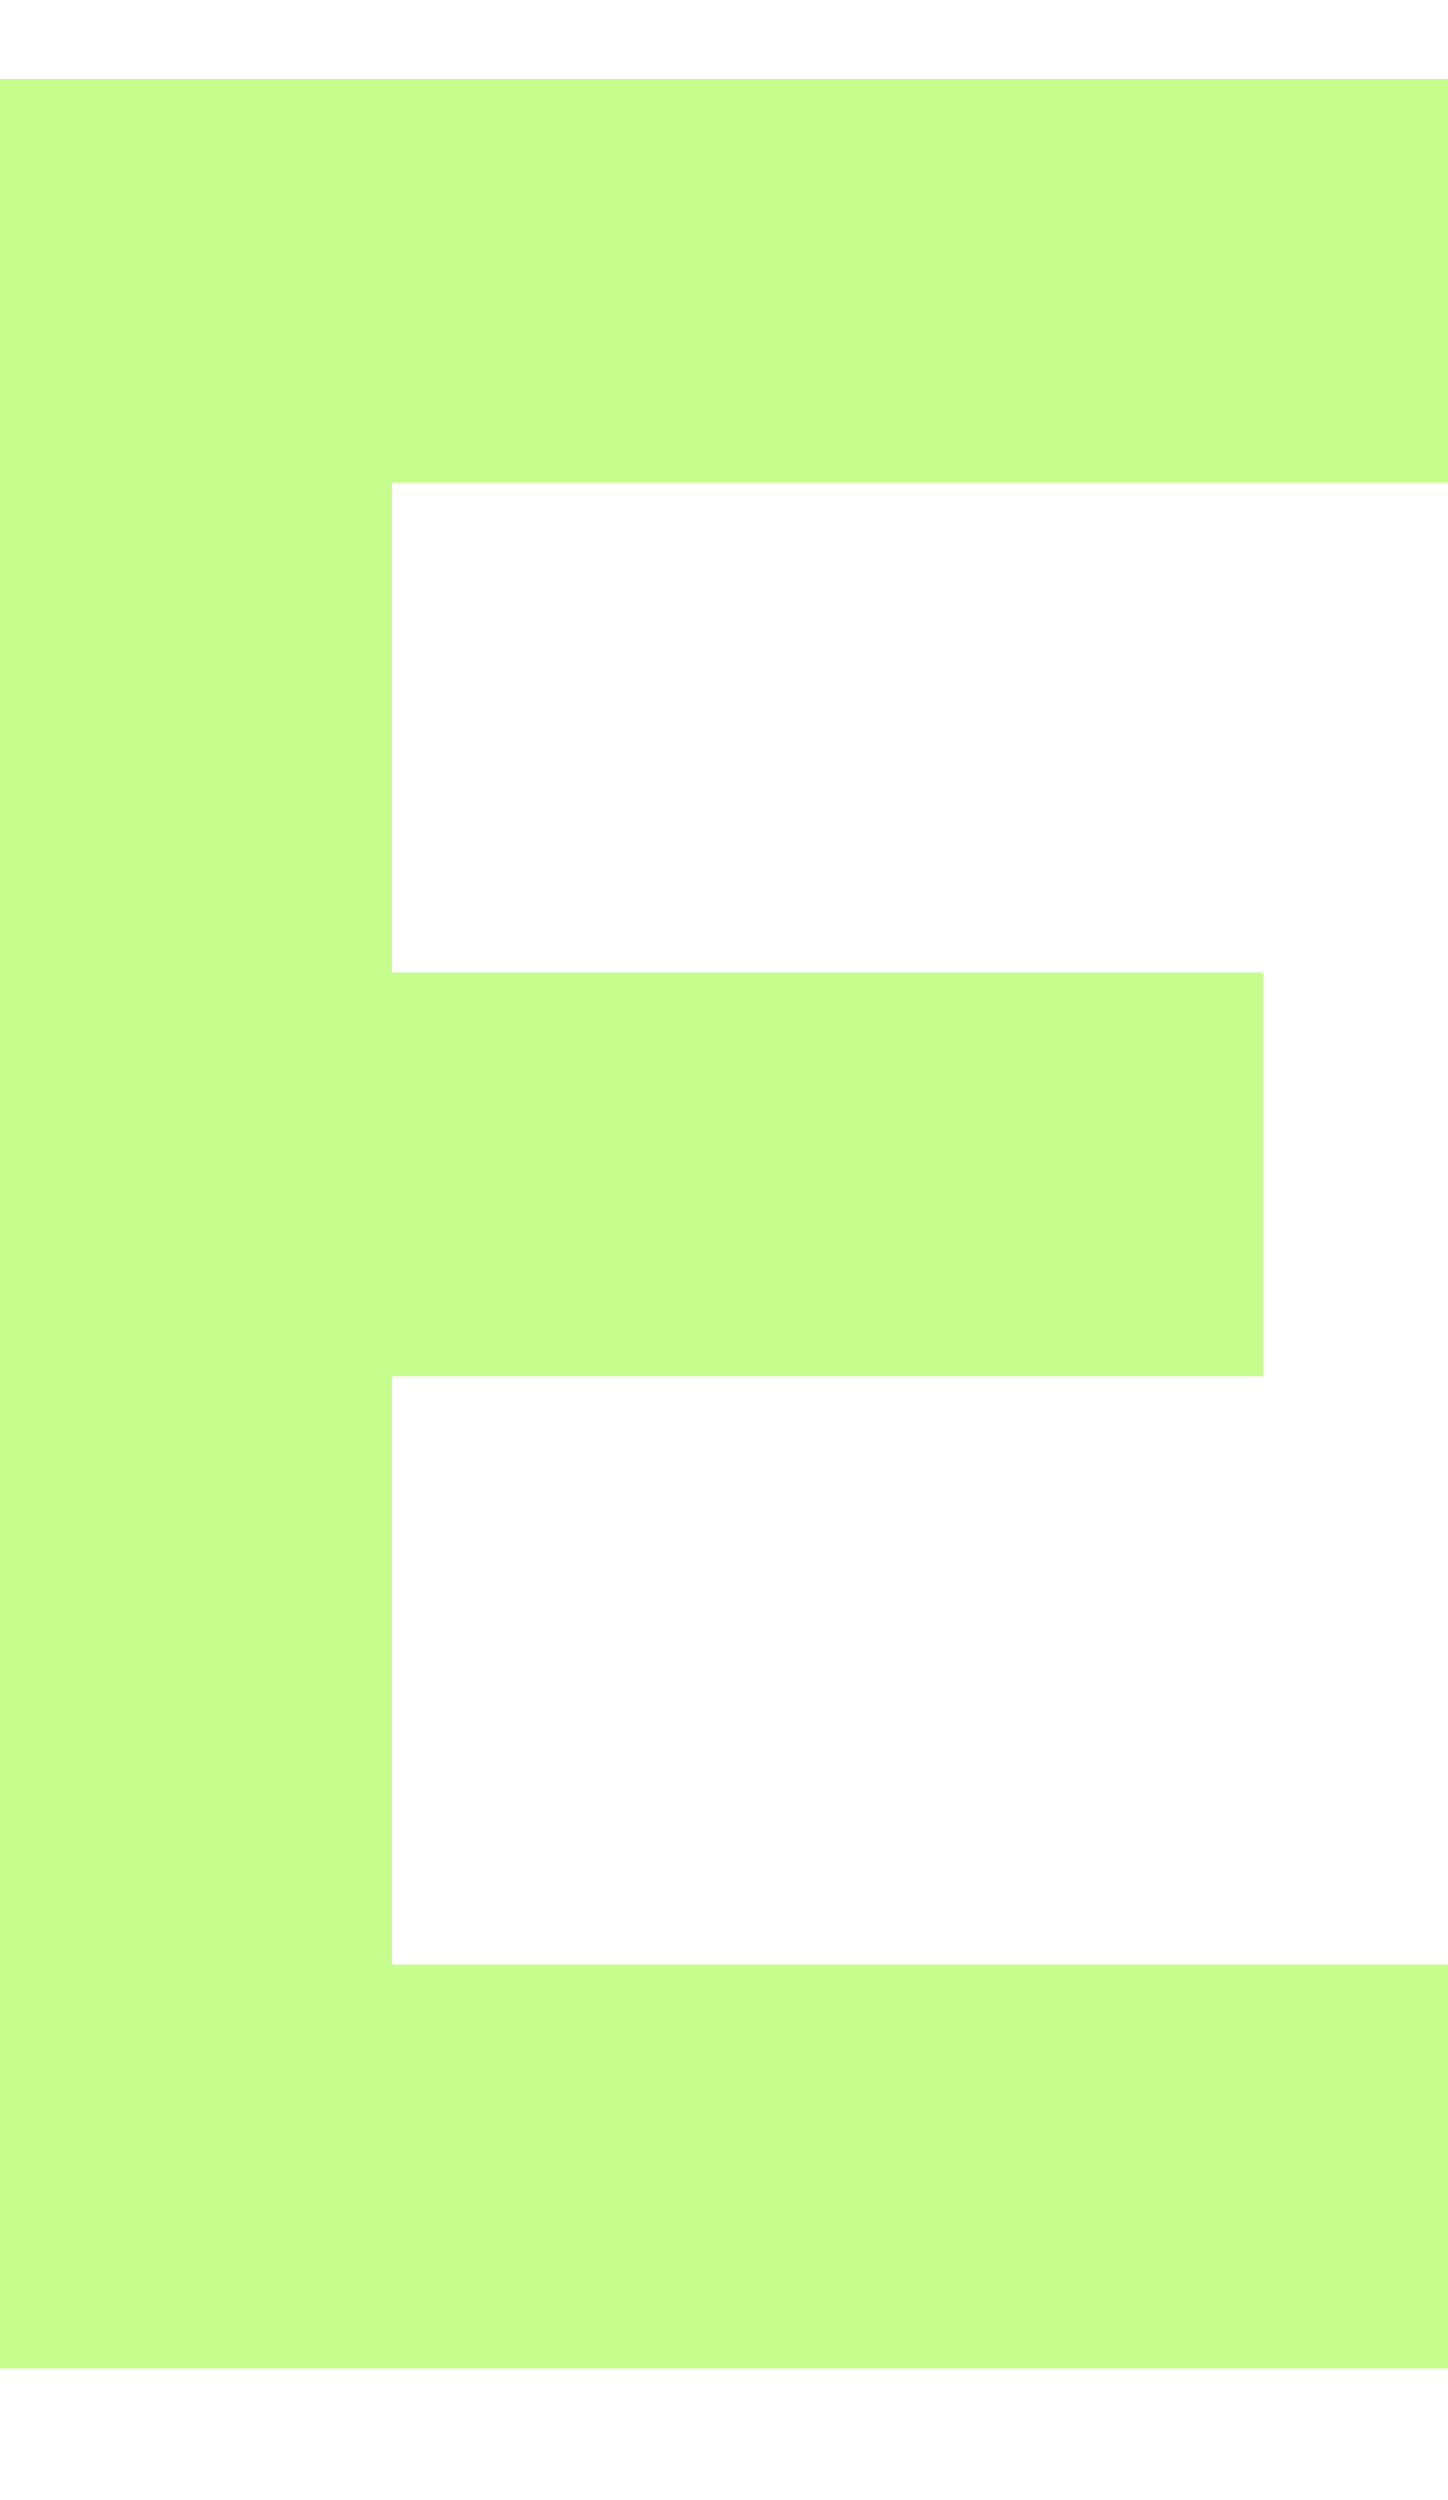
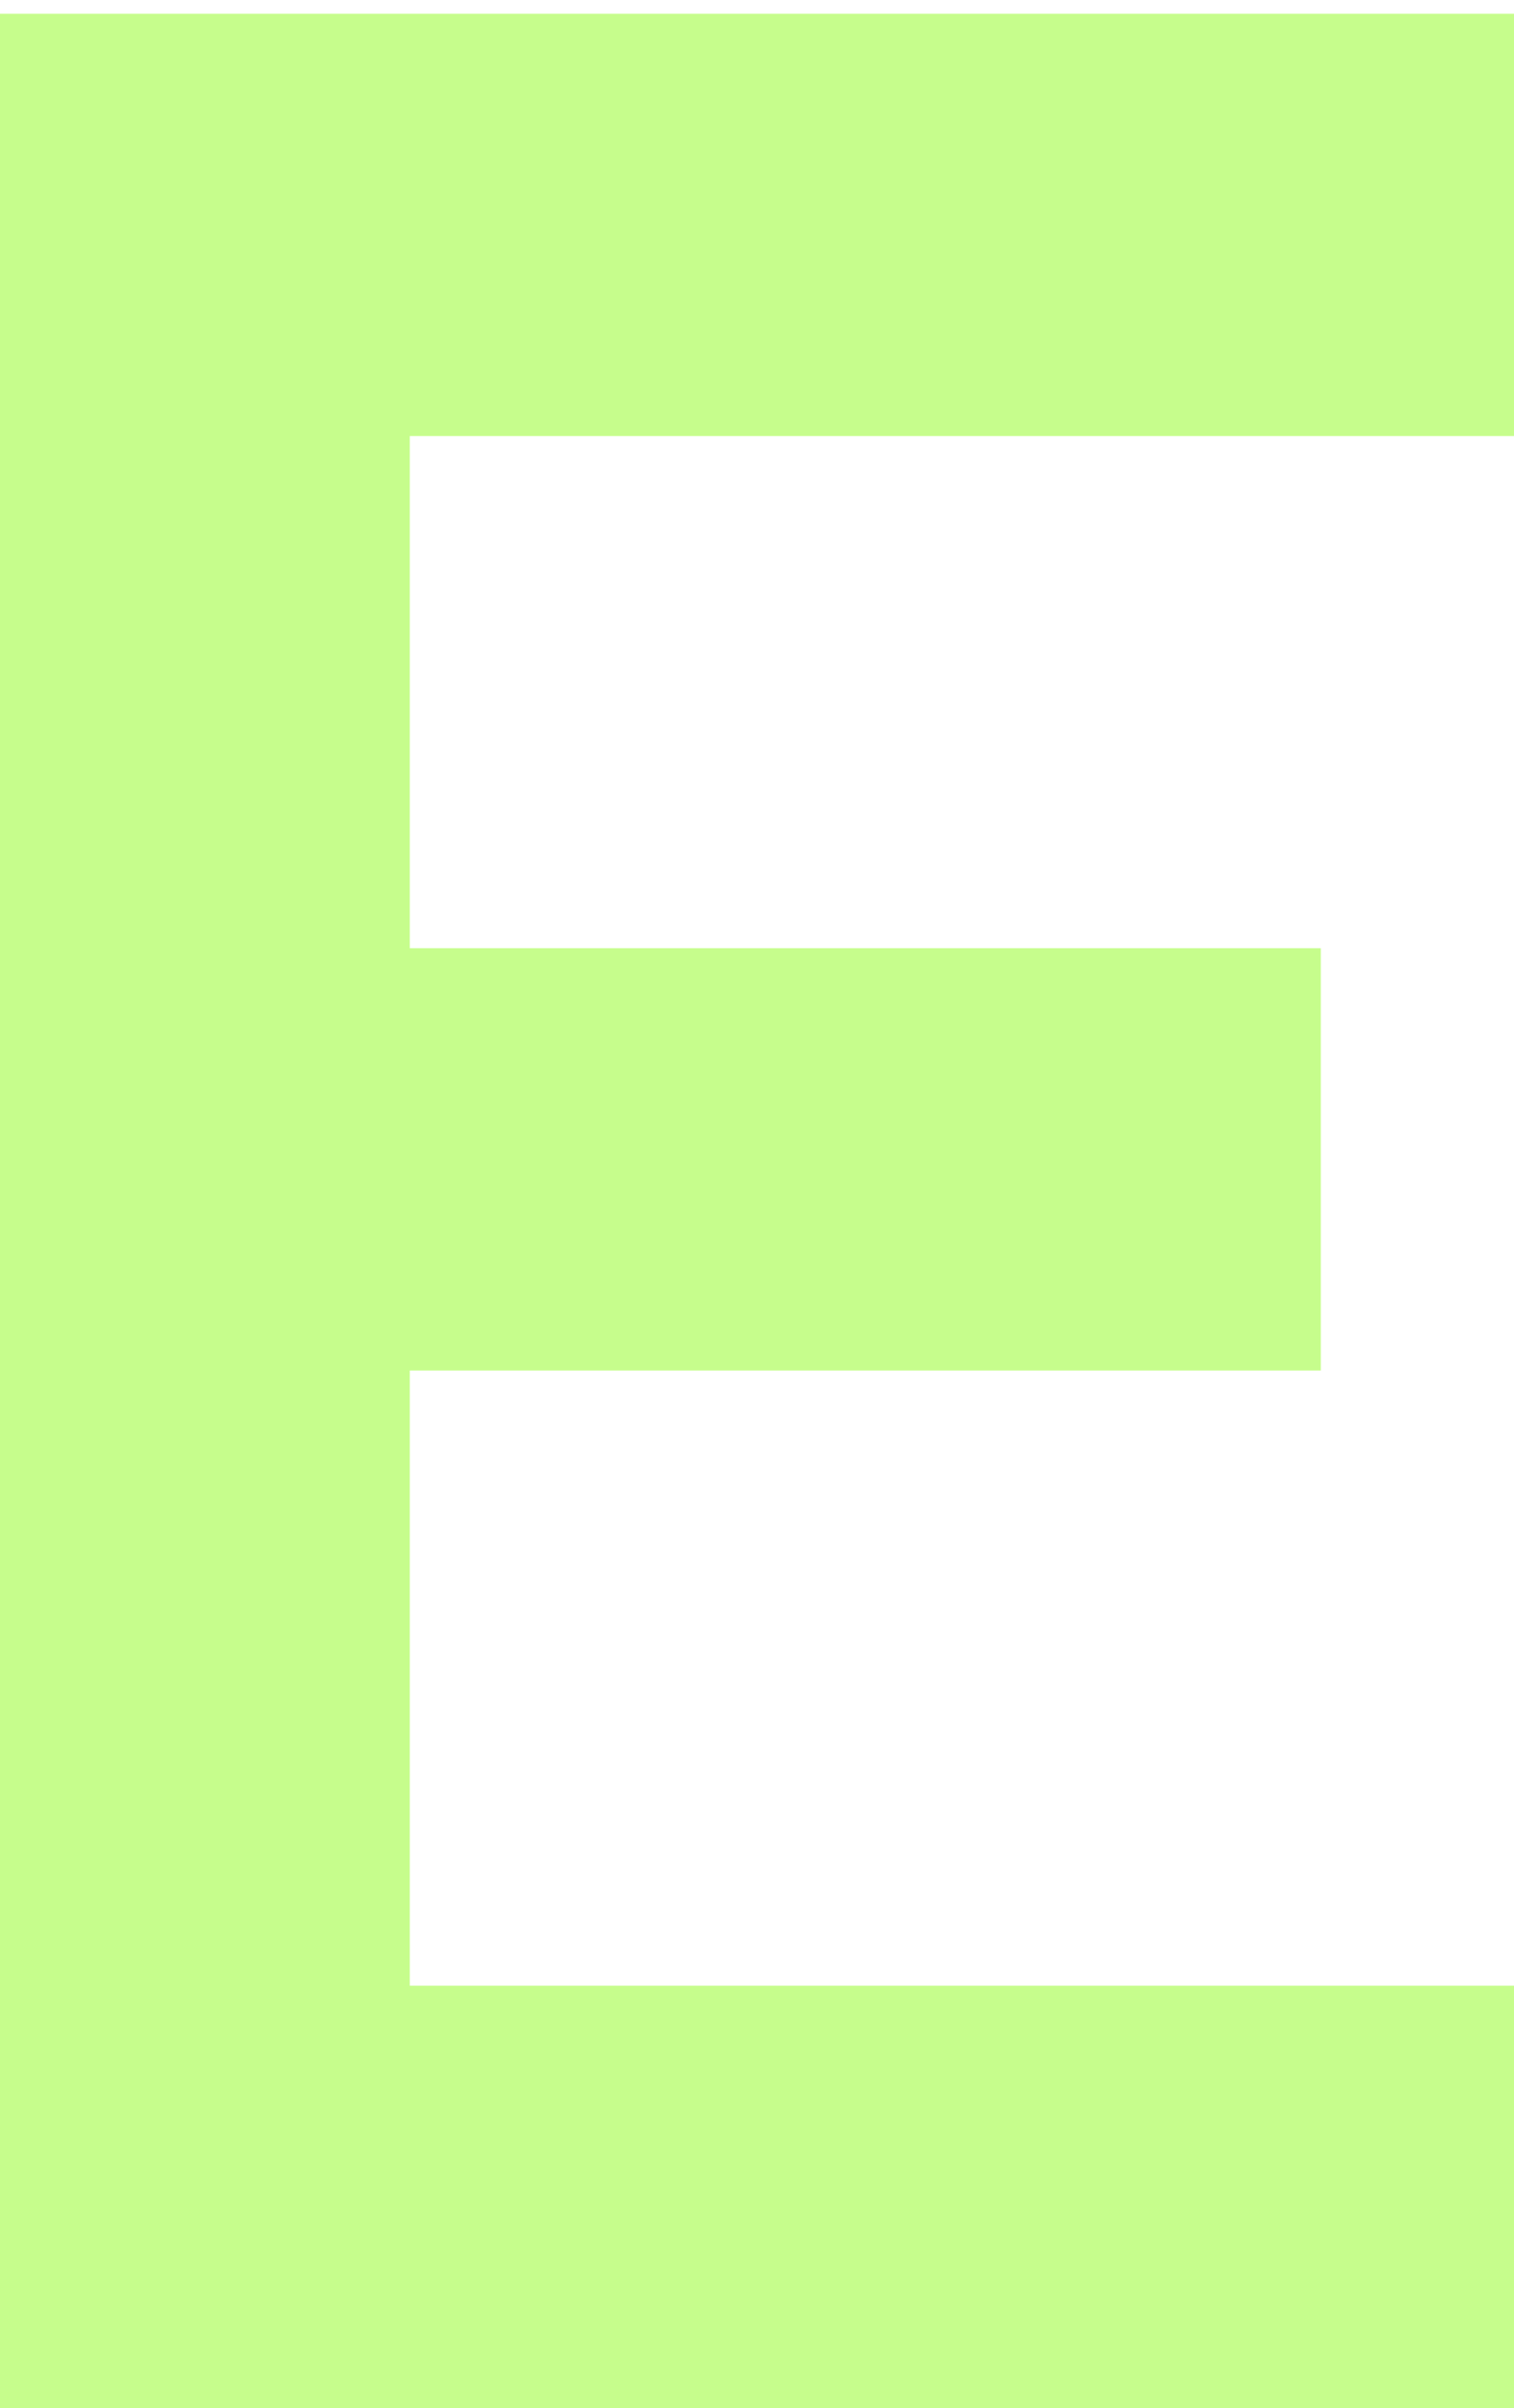
- <svg xmlns="http://www.w3.org/2000/svg" width="current" height="current" viewBox="4 7 22 38" fill="none">
+ <svg xmlns="http://www.w3.org/2000/svg" width="current" height="current" viewBox="4 8 22 35" fill="none">
  <path d="M3.383 43V8.2H26.1V14.338H9.957V21.782H23.2V27.92H9.957V36.862H26.1V43H3.383Z" fill="#C6FD8C" />
</svg>
